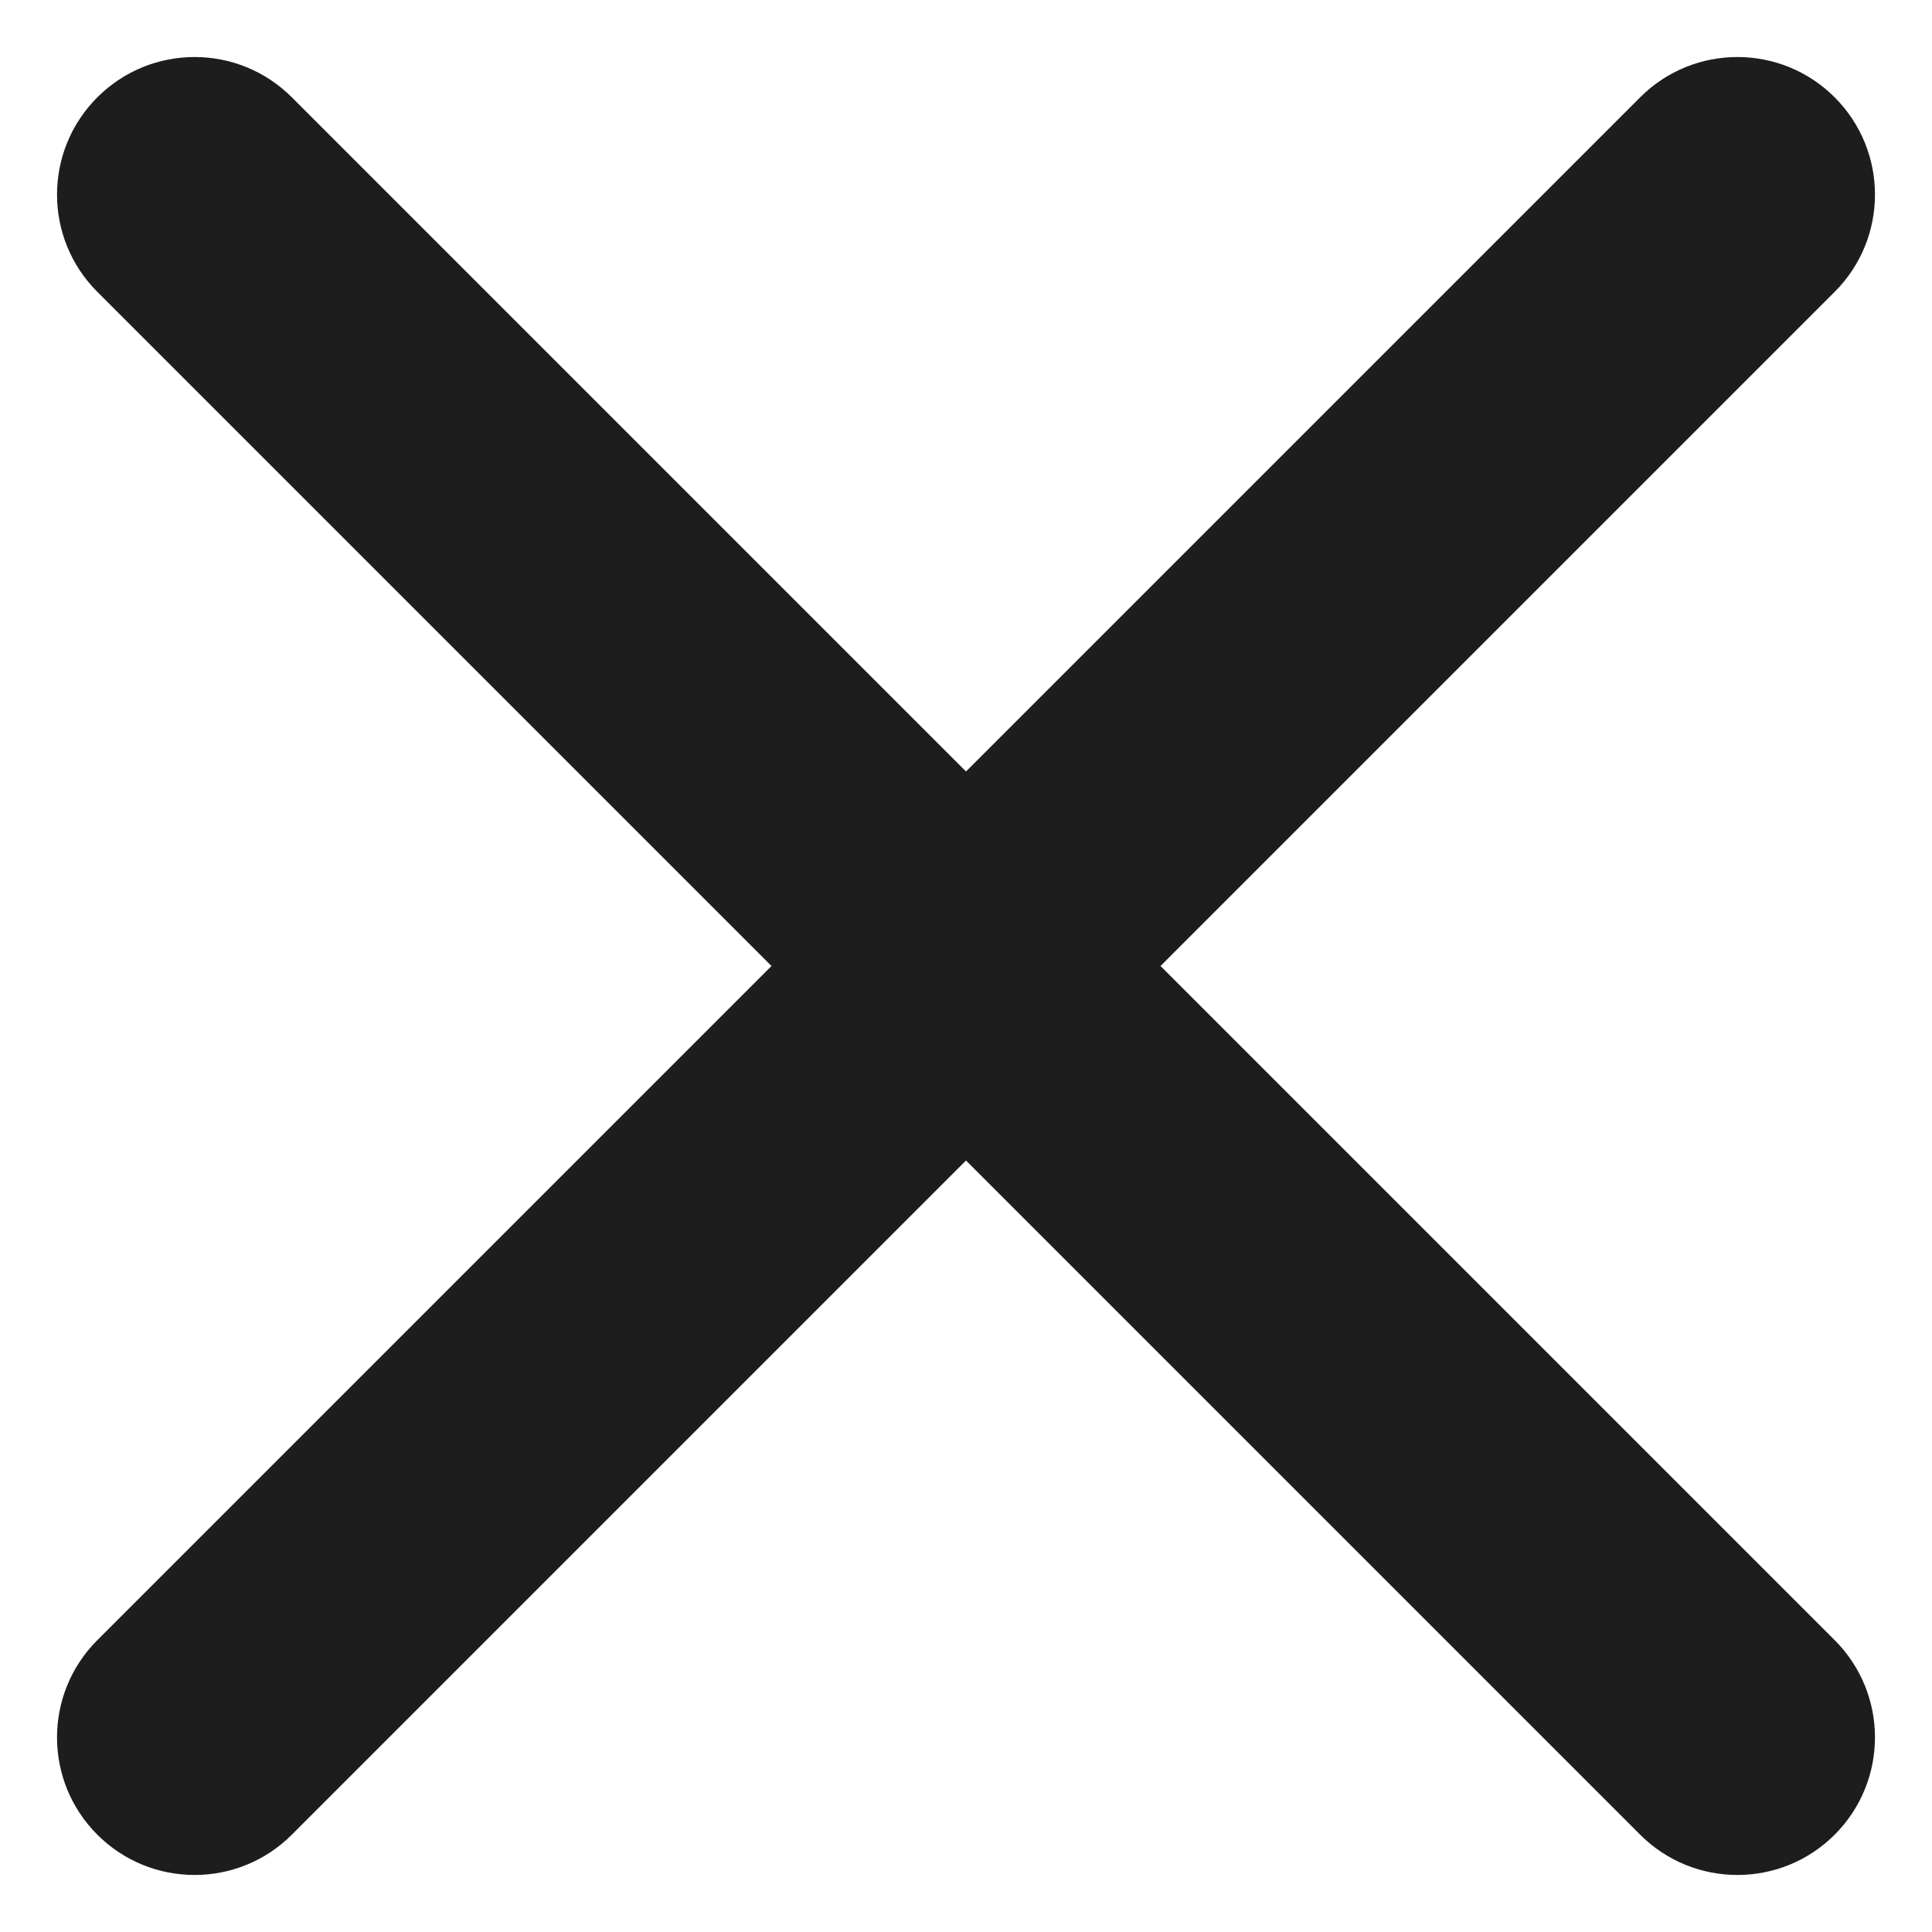
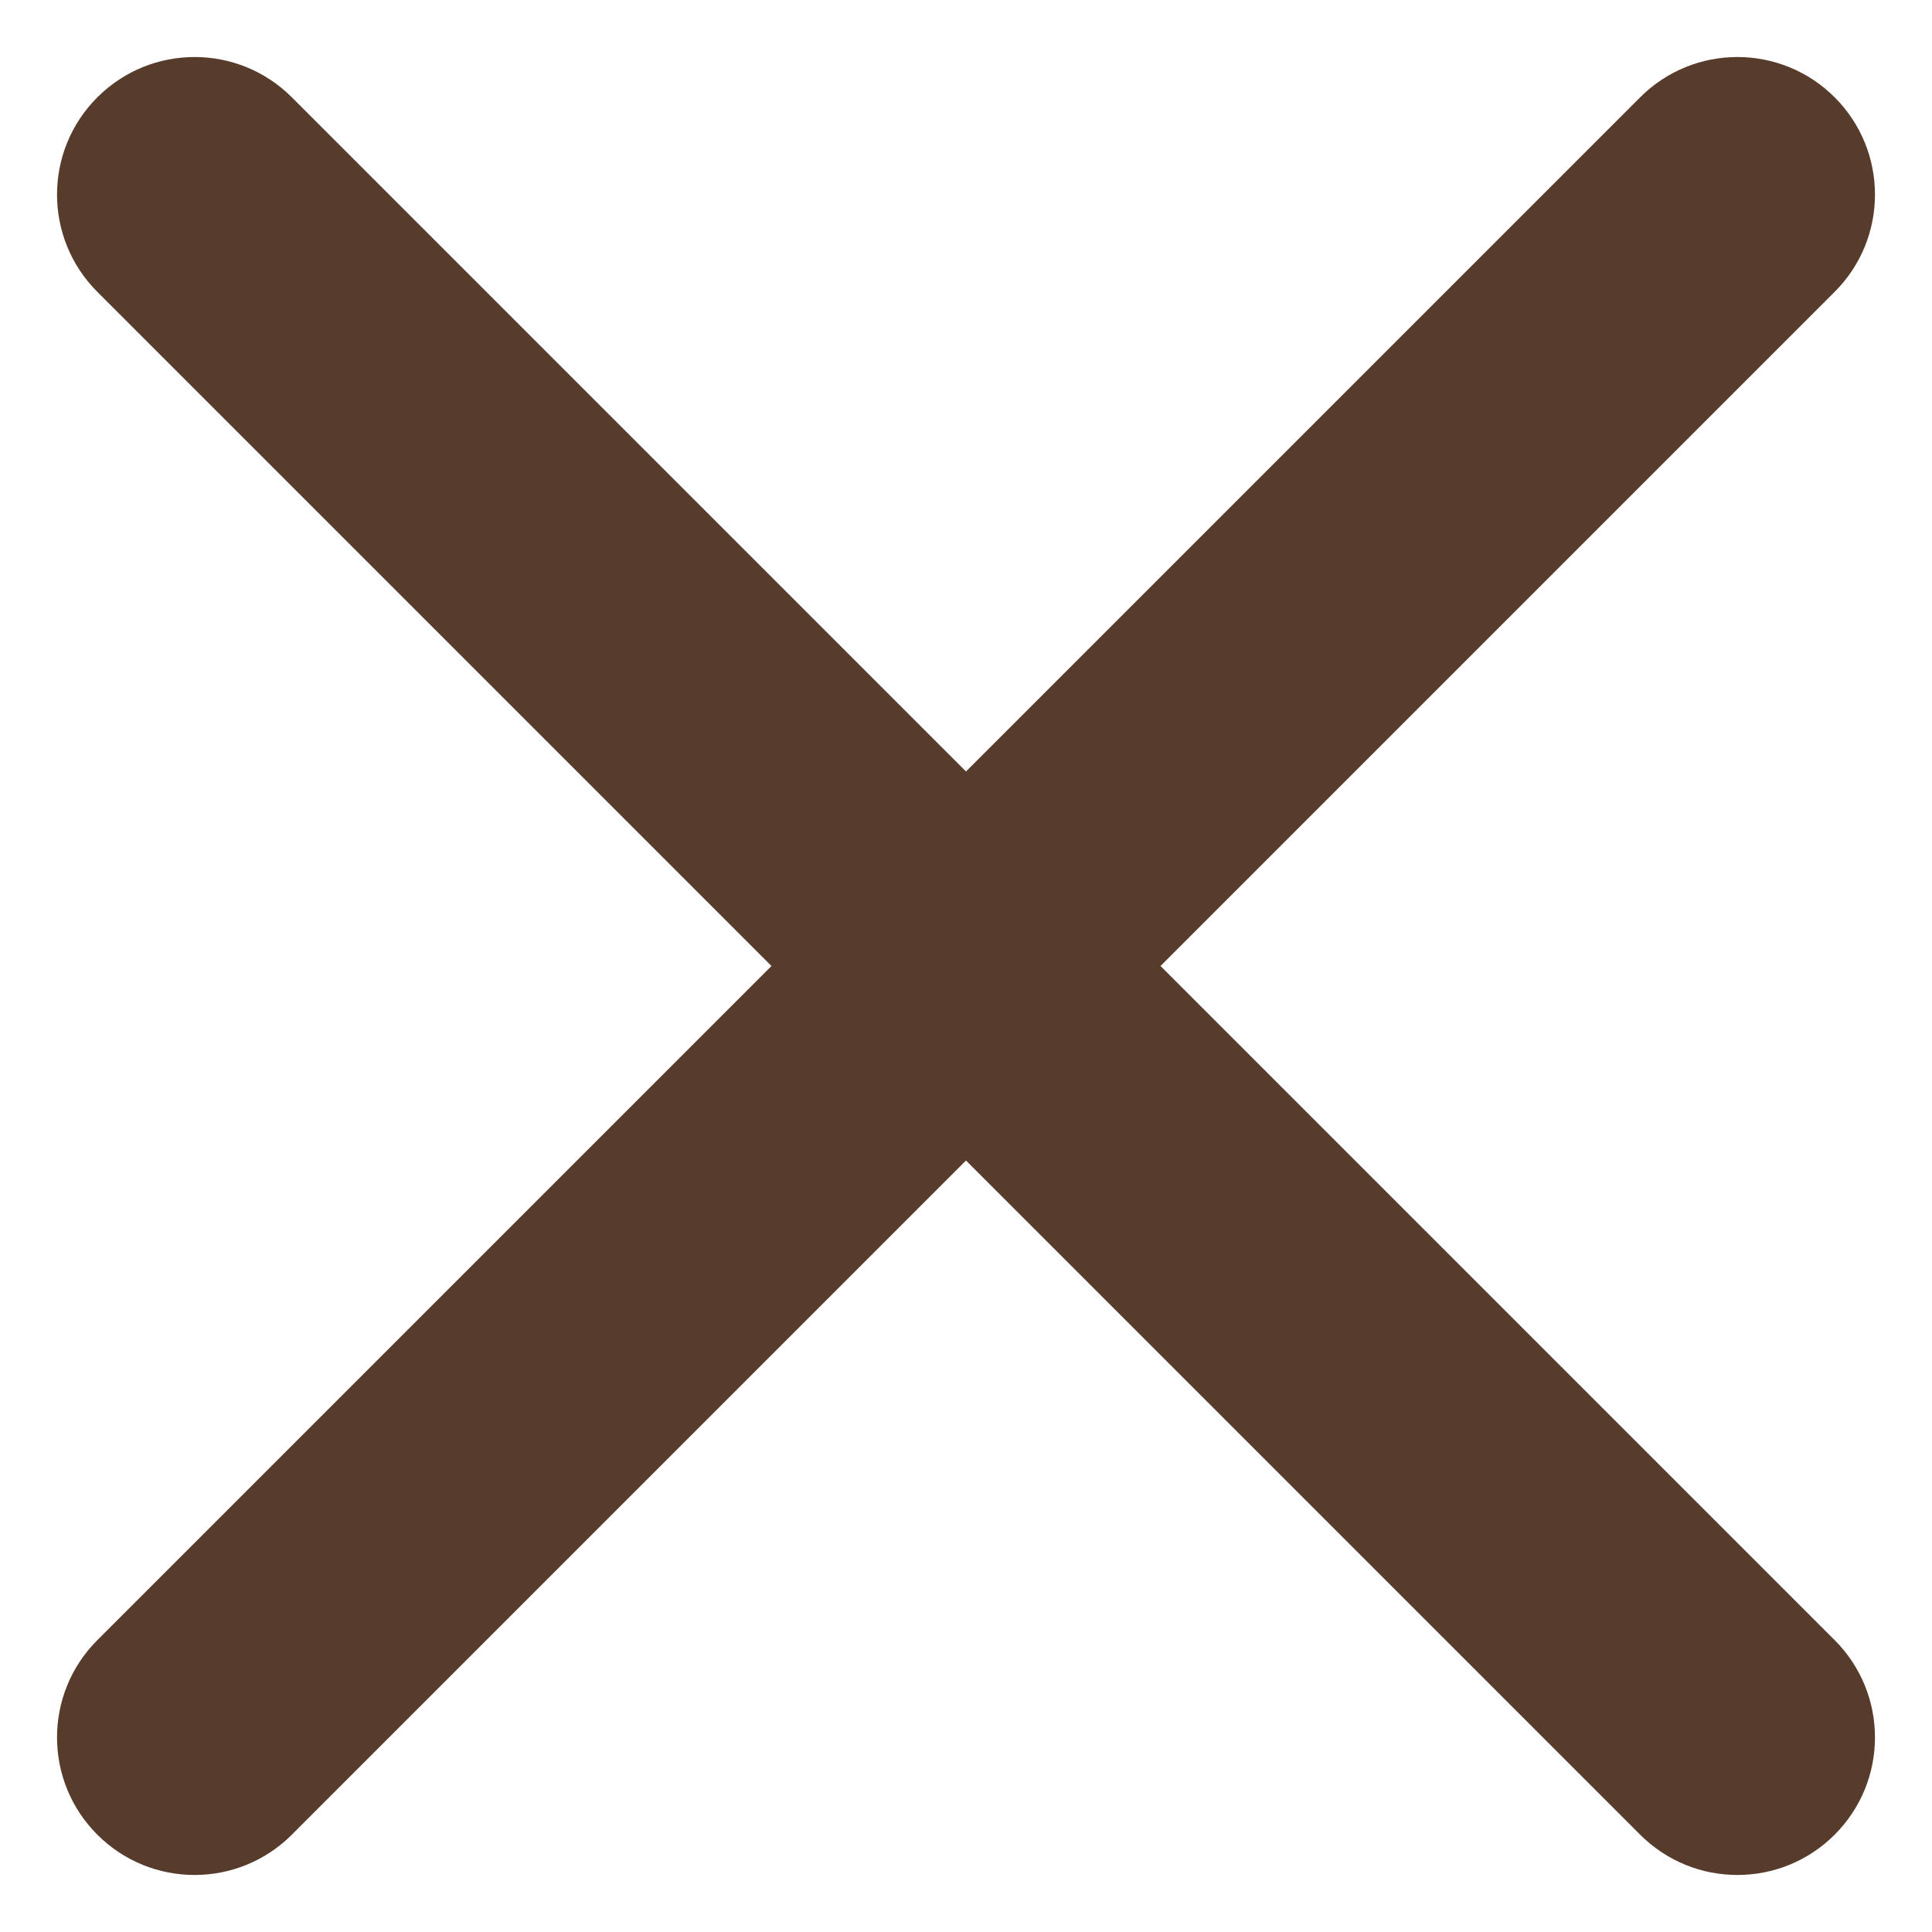
<svg xmlns="http://www.w3.org/2000/svg" width="16" height="16" viewBox="0 0 16 16" fill="none">
-   <path d="M15.194 2.417C15.639 1.972 15.639 1.251 15.194 0.806C14.749 0.361 14.028 0.361 13.583 0.806L8 6.389L2.417 0.806C1.972 0.361 1.251 0.361 0.806 0.806C0.361 1.251 0.361 1.972 0.806 2.417L6.389 8L0.806 13.583C0.361 14.028 0.361 14.749 0.806 15.194C1.251 15.639 1.972 15.639 2.417 15.194L8 9.611L13.583 15.194C14.028 15.639 14.749 15.639 15.194 15.194C15.639 14.749 15.639 14.028 15.194 13.583L9.611 8L15.194 2.417Z" fill="#1D1D1D" />
+   <path d="M15.194 2.417C15.639 1.972 15.639 1.251 15.194 0.806C14.749 0.361 14.028 0.361 13.583 0.806L8 6.389L2.417 0.806C1.972 0.361 1.251 0.361 0.806 0.806C0.361 1.251 0.361 1.972 0.806 2.417L6.389 8L0.806 13.583C0.361 14.028 0.361 14.749 0.806 15.194C1.251 15.639 1.972 15.639 2.417 15.194L8 9.611L13.583 15.194C14.028 15.639 14.749 15.639 15.194 15.194C15.639 14.749 15.639 14.028 15.194 13.583L9.611 8L15.194 2.417Z" fill="#573c2b" />
</svg>
